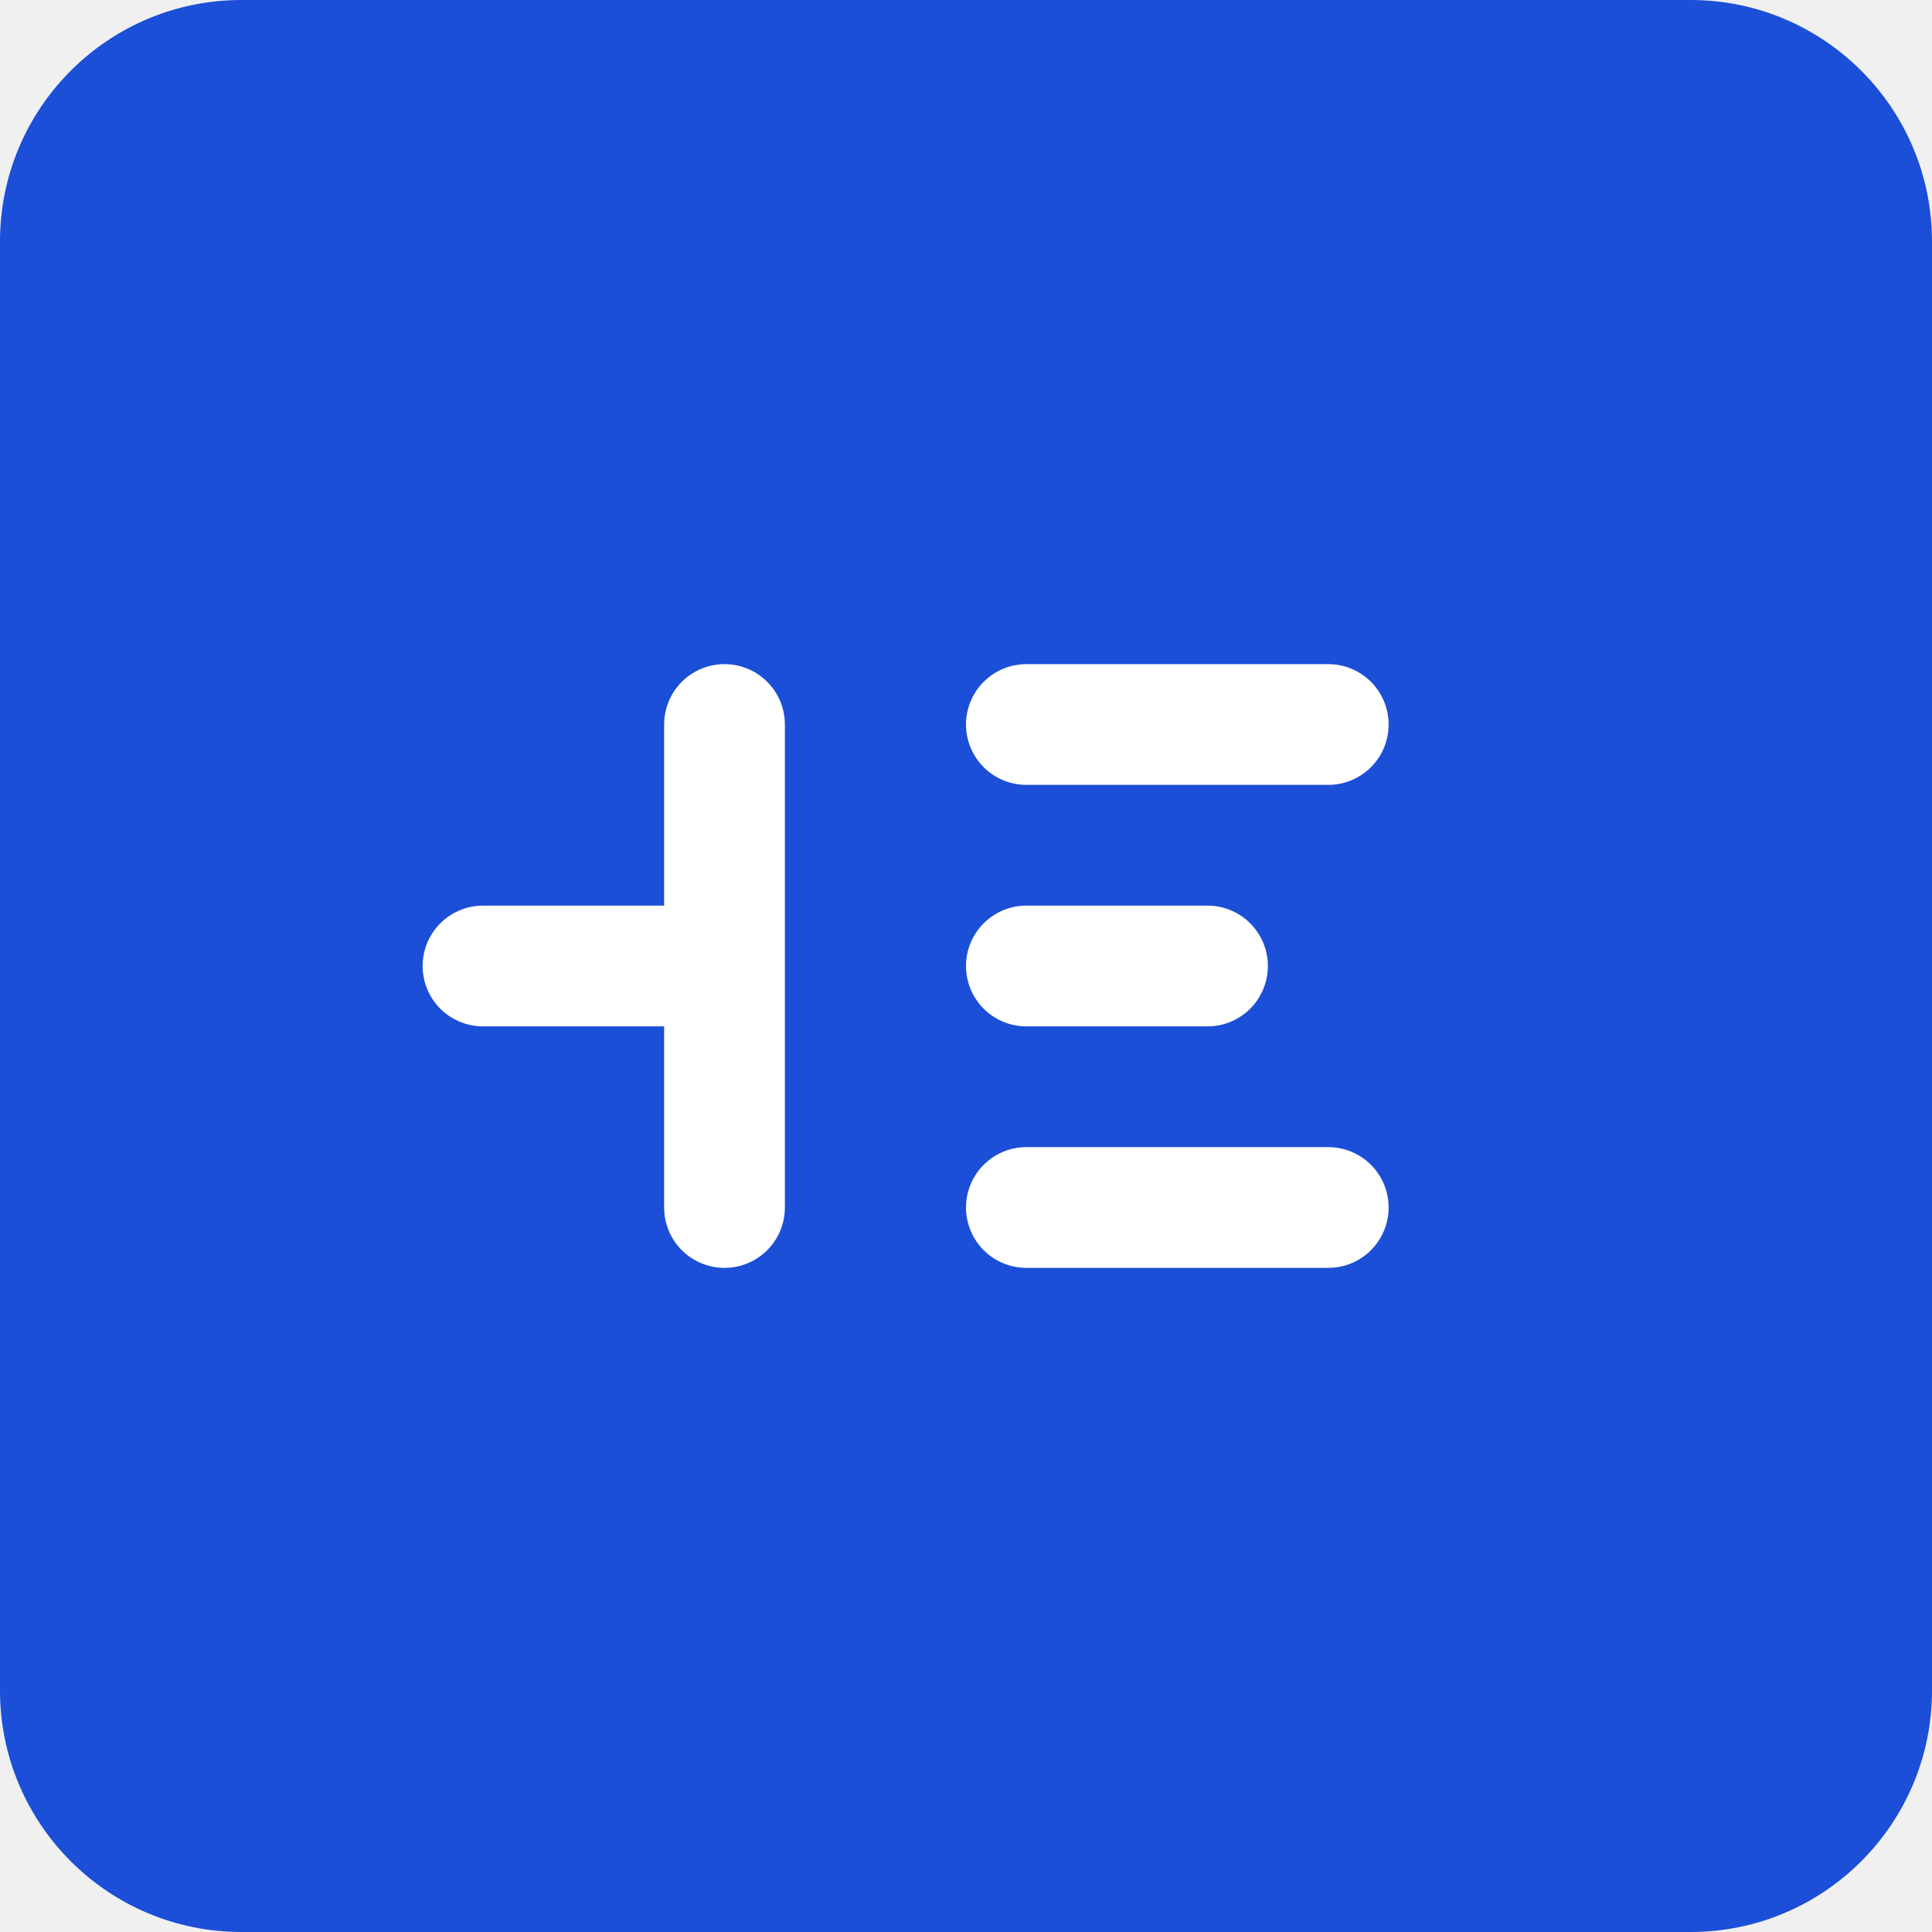
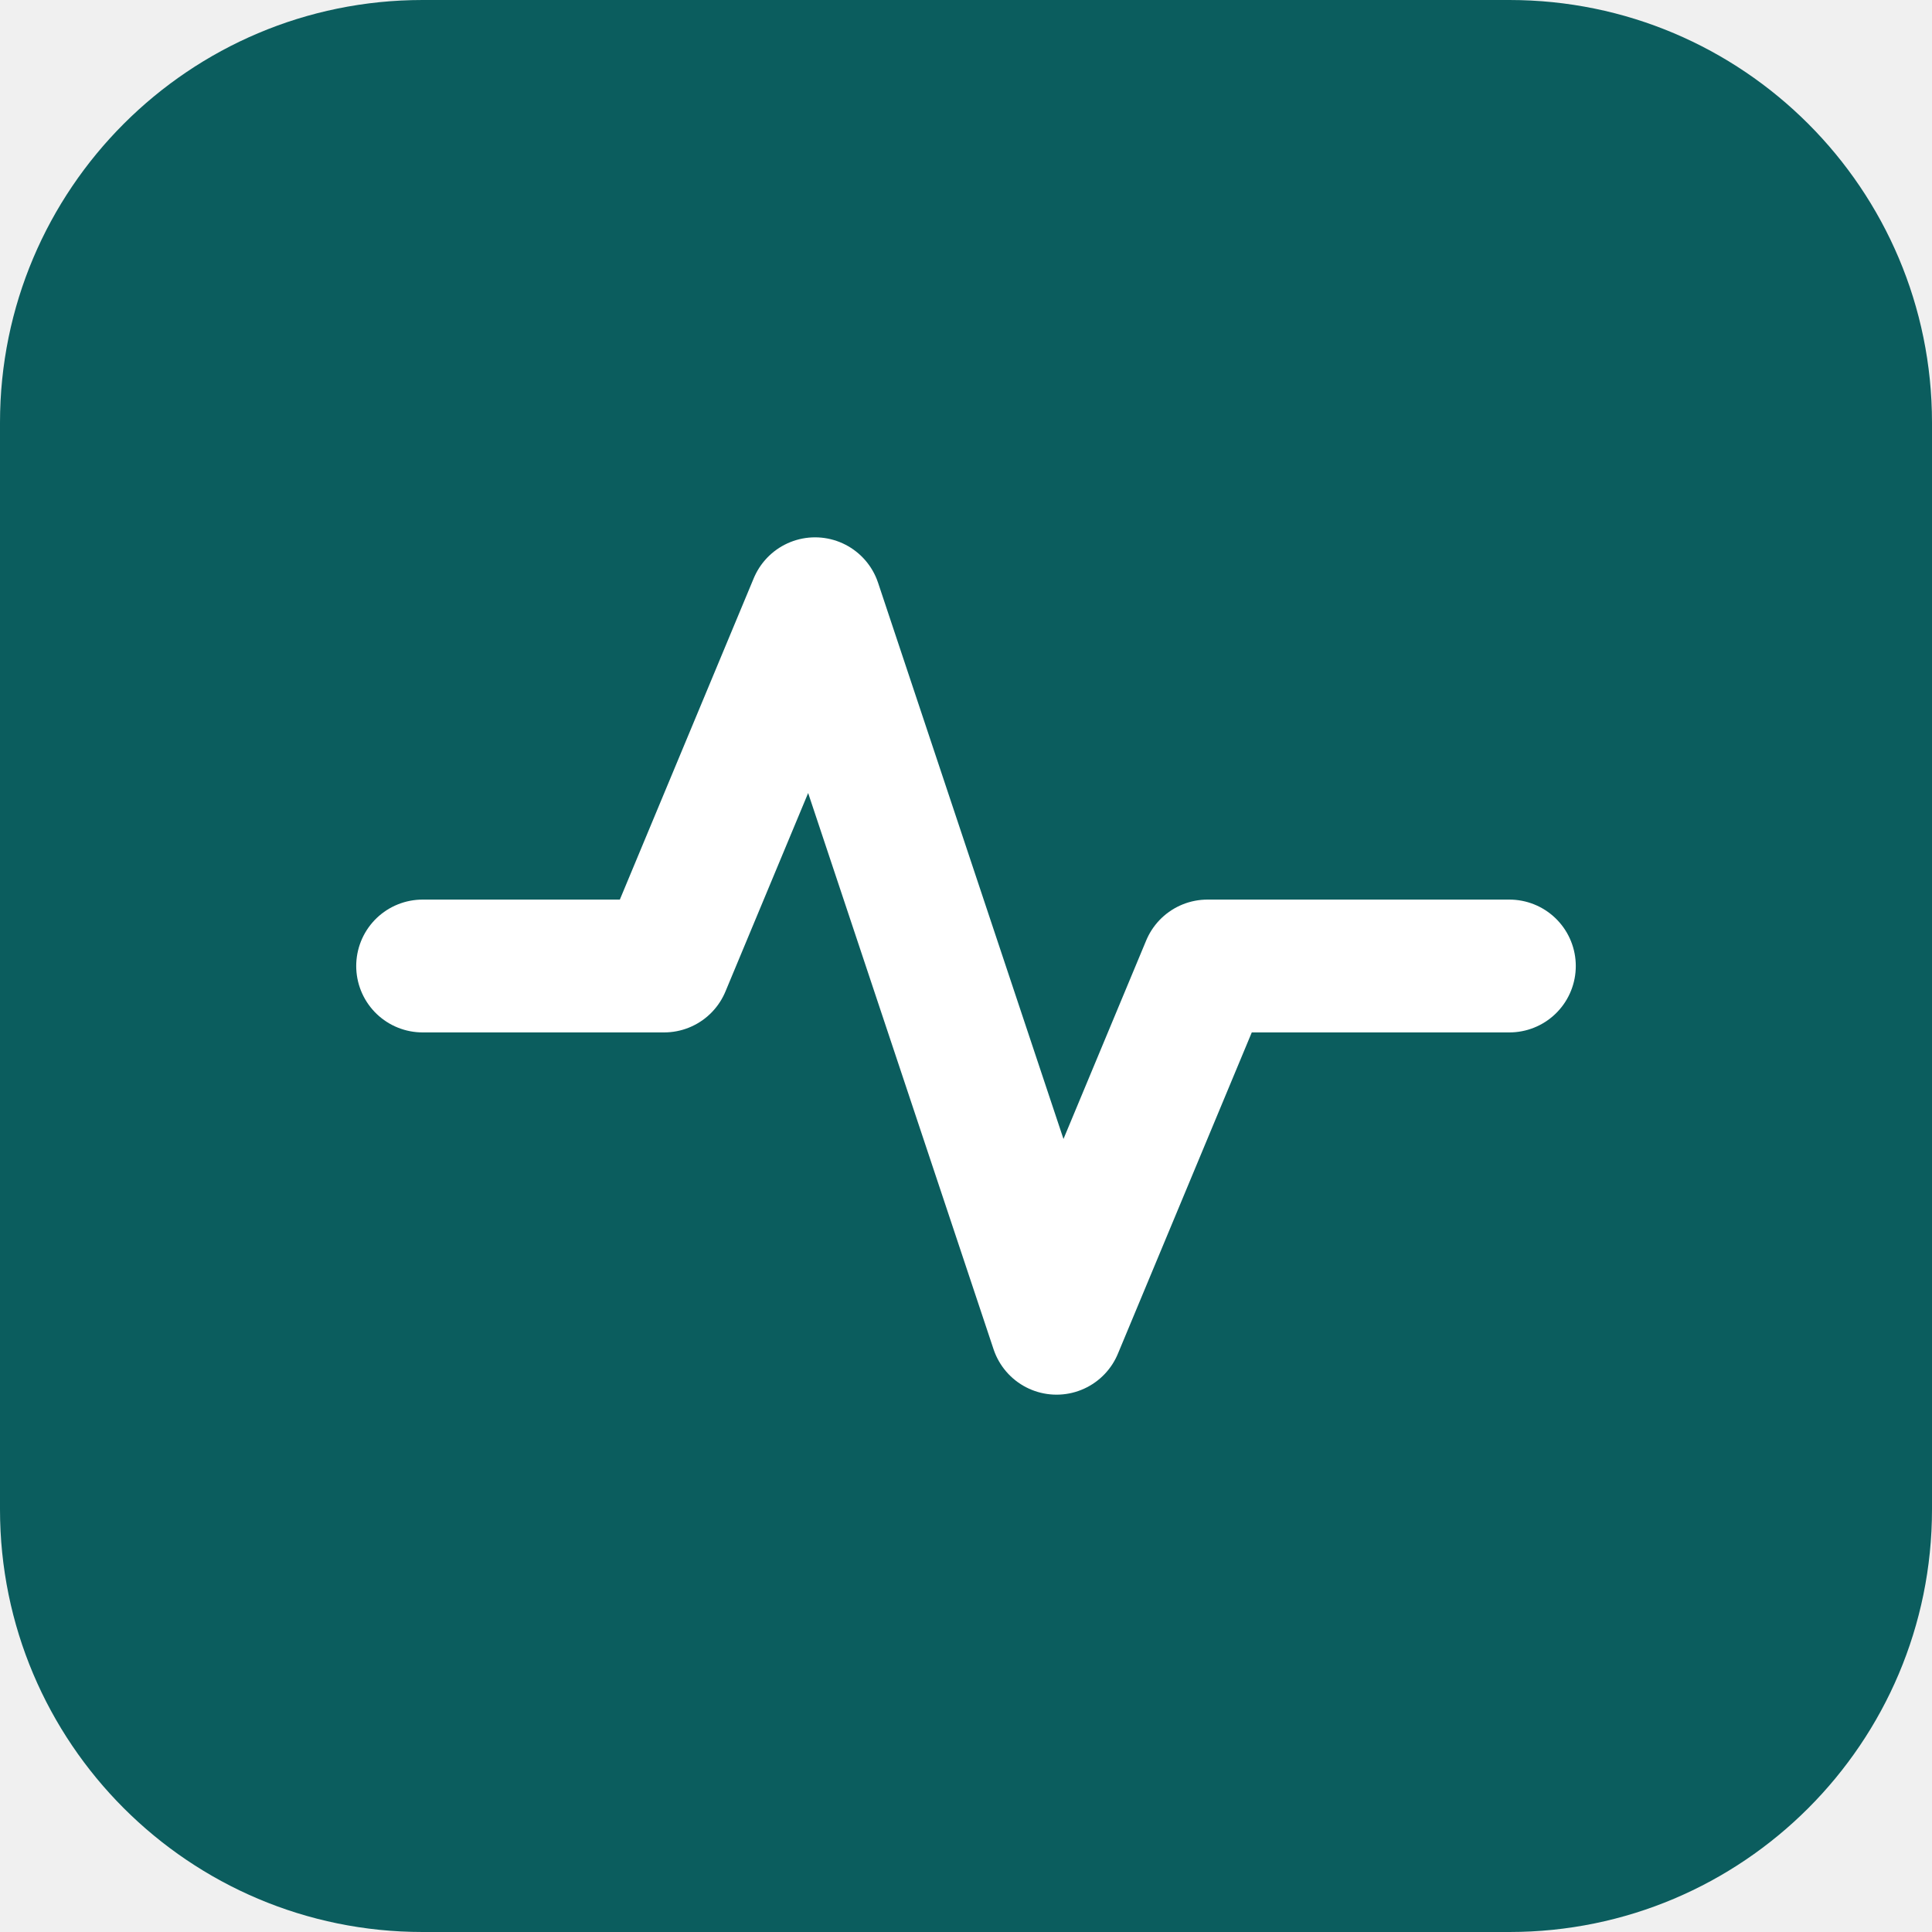
<svg xmlns="http://www.w3.org/2000/svg" viewBox="0 0 32 32" fill="none">
-   <rect width="32" height="32" rx="4" fill="#1B4FD8" />
-   <path d="M8 16h4M12 16v-4M12 16v4" stroke="#fff" stroke-width="2" stroke-linecap="round" />
-   <path d="M17 12h5M17 16h3M17 20h5" stroke="#fff" stroke-width="2" stroke-linecap="round" />
+   <rect width="32" height="32" rx="7" fill="#0B5D5E" />
+   <path d="M7 16h4l2.5-6 4 12 2.5-6H25" stroke="#fff" stroke-width="2.2" stroke-linecap="round" stroke-linejoin="round" />
</svg>
